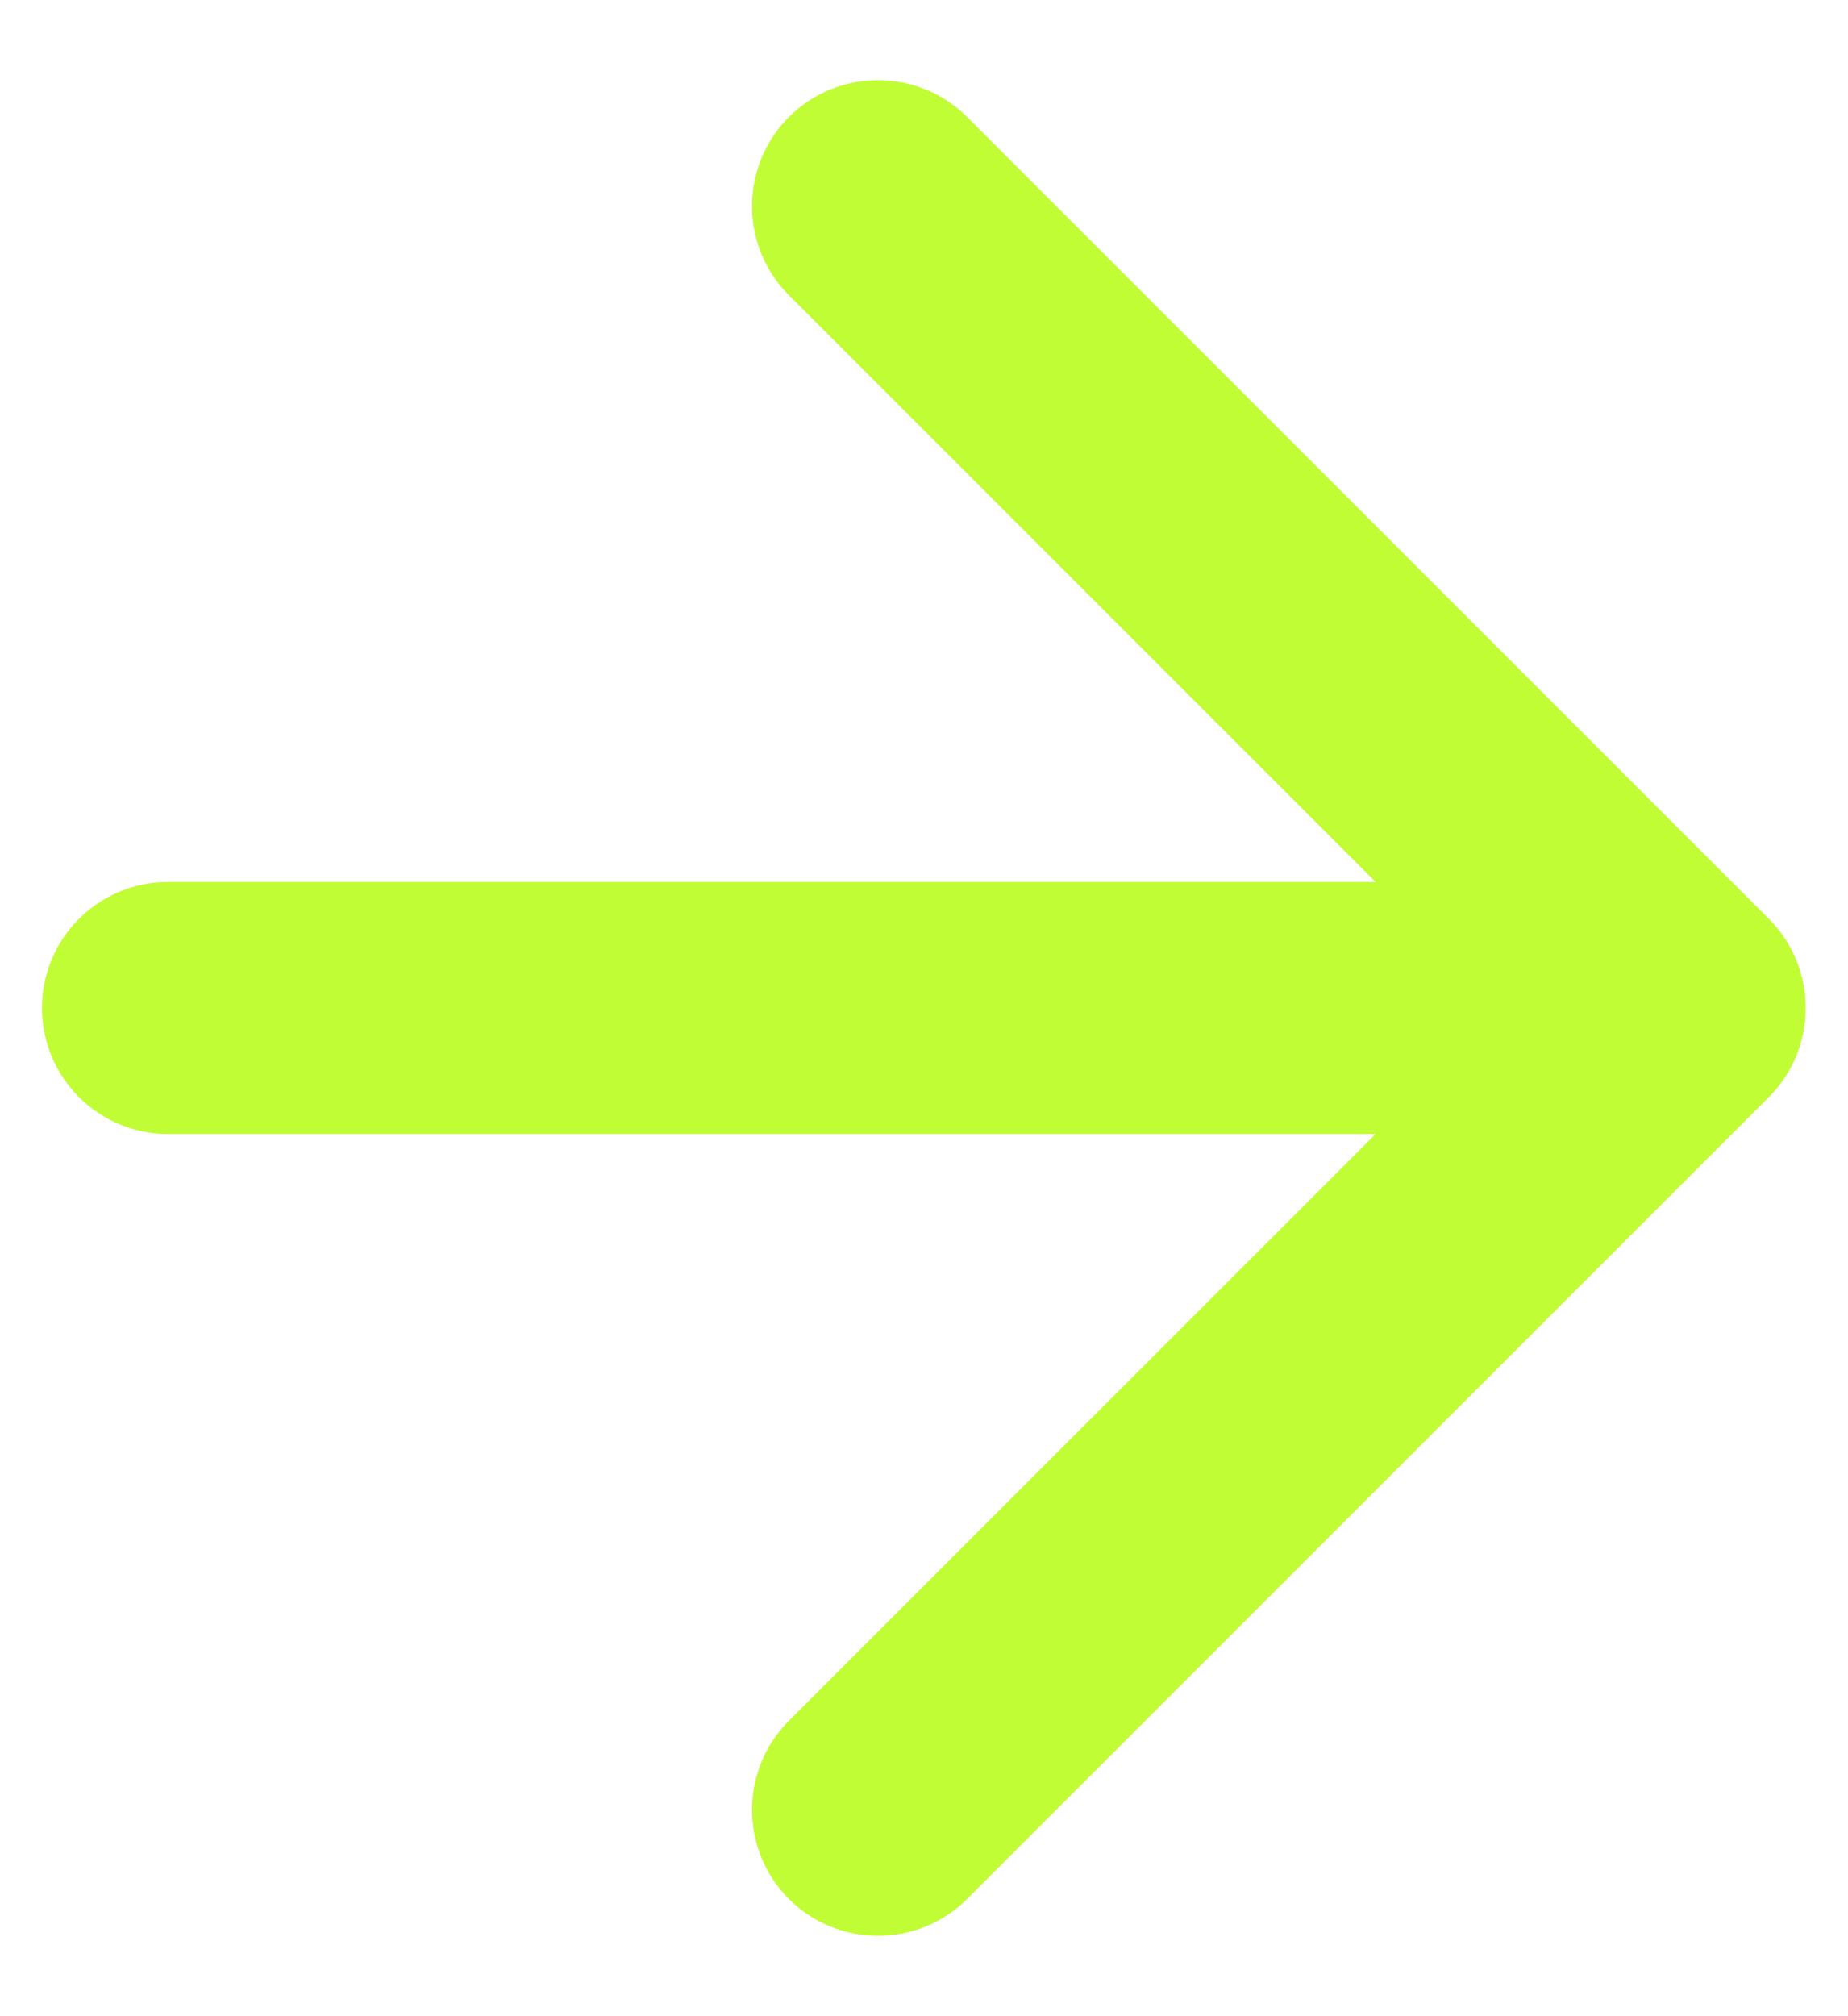
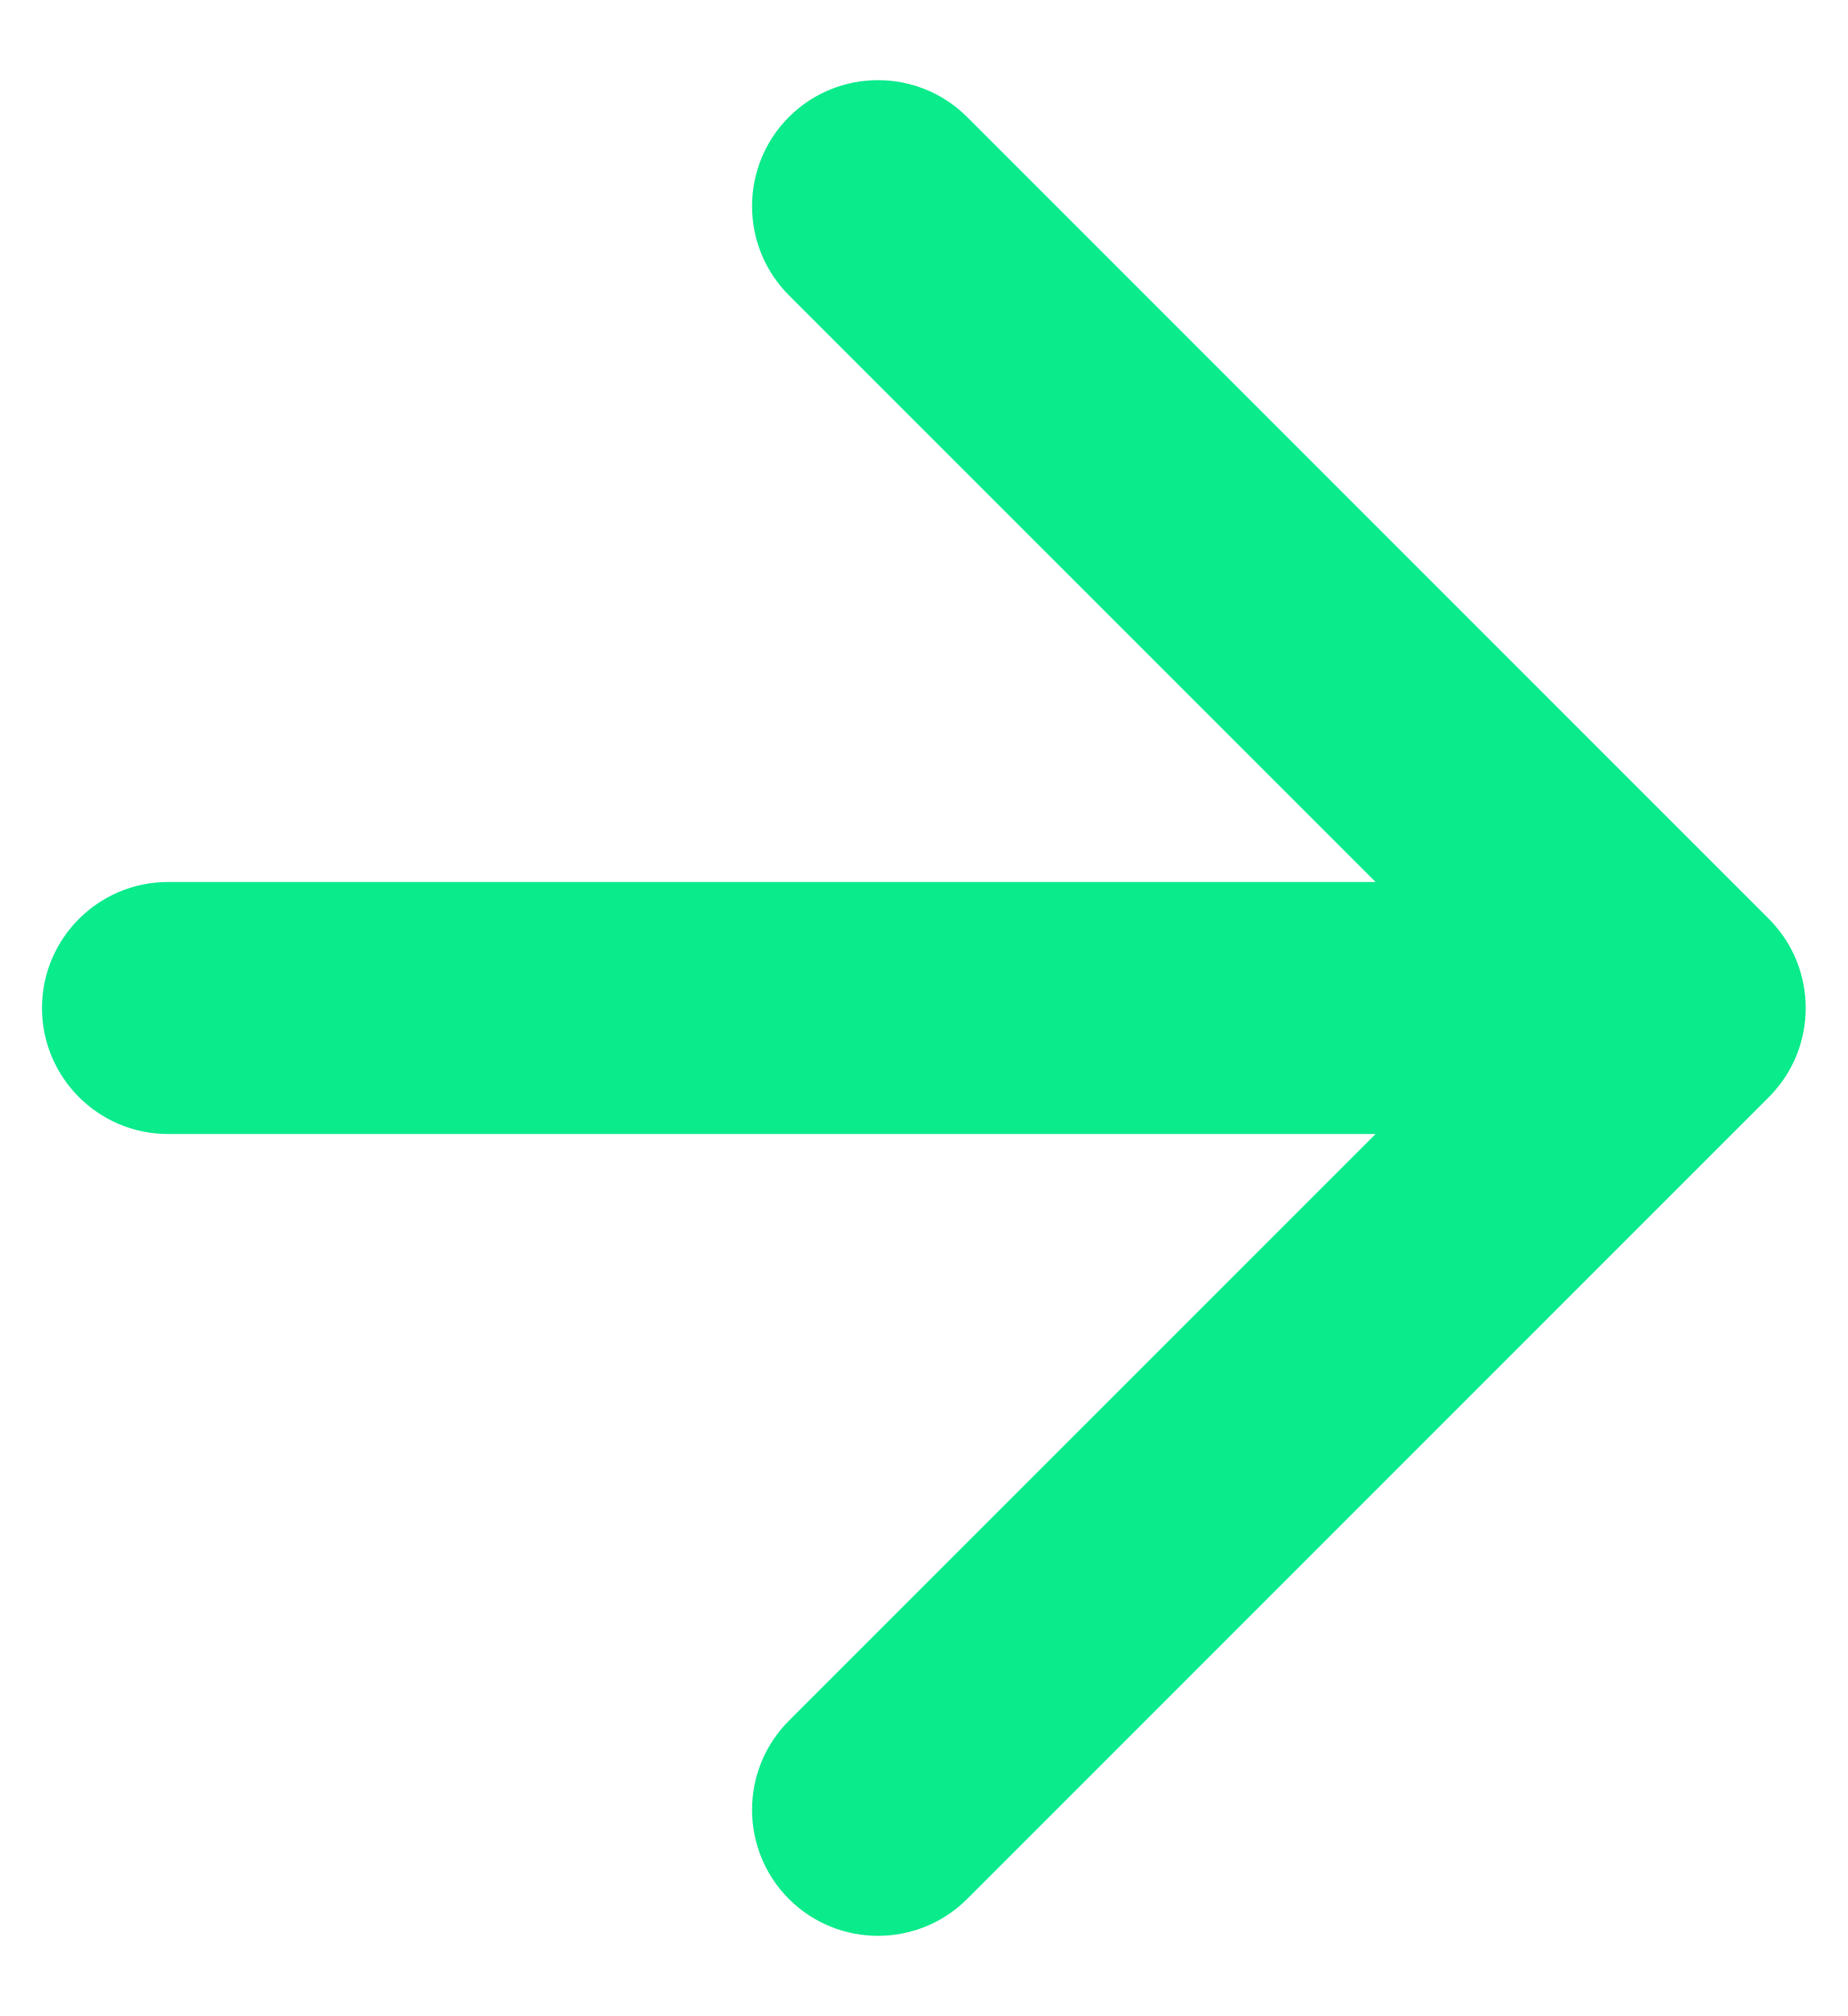
<svg xmlns="http://www.w3.org/2000/svg" width="22" height="24" viewBox="0 0 22 24" fill="none">
-   <path d="M2 10.5C1.172 10.5 0.5 11.172 0.5 12C0.5 12.828 1.172 13.5 2 13.5L2 10.5ZM21.061 13.061C21.646 12.475 21.646 11.525 21.061 10.939L11.515 1.393C10.929 0.808 9.979 0.808 9.393 1.393C8.808 1.979 8.808 2.929 9.393 3.515L17.879 12L9.393 20.485C8.808 21.071 8.808 22.021 9.393 22.607C9.979 23.192 10.929 23.192 11.515 22.607L21.061 13.061ZM2 13.5L20 13.5L20 10.5L2 10.5L2 13.5Z" fill="#C1FD35" />
+   <path d="M2 10.5C1.172 10.5 0.5 11.172 0.5 12C0.5 12.828 1.172 13.5 2 13.5L2 10.5ZM21.061 13.061C21.646 12.475 21.646 11.525 21.061 10.939L11.515 1.393C10.929 0.808 9.979 0.808 9.393 1.393C8.808 1.979 8.808 2.929 9.393 3.515L17.879 12L9.393 20.485C8.808 21.071 8.808 22.021 9.393 22.607C9.979 23.192 10.929 23.192 11.515 22.607L21.061 13.061ZM2 13.5L20 13.5L20 10.5L2 10.5L2 13.5Z" fill="#0aeb8c" />
</svg>
